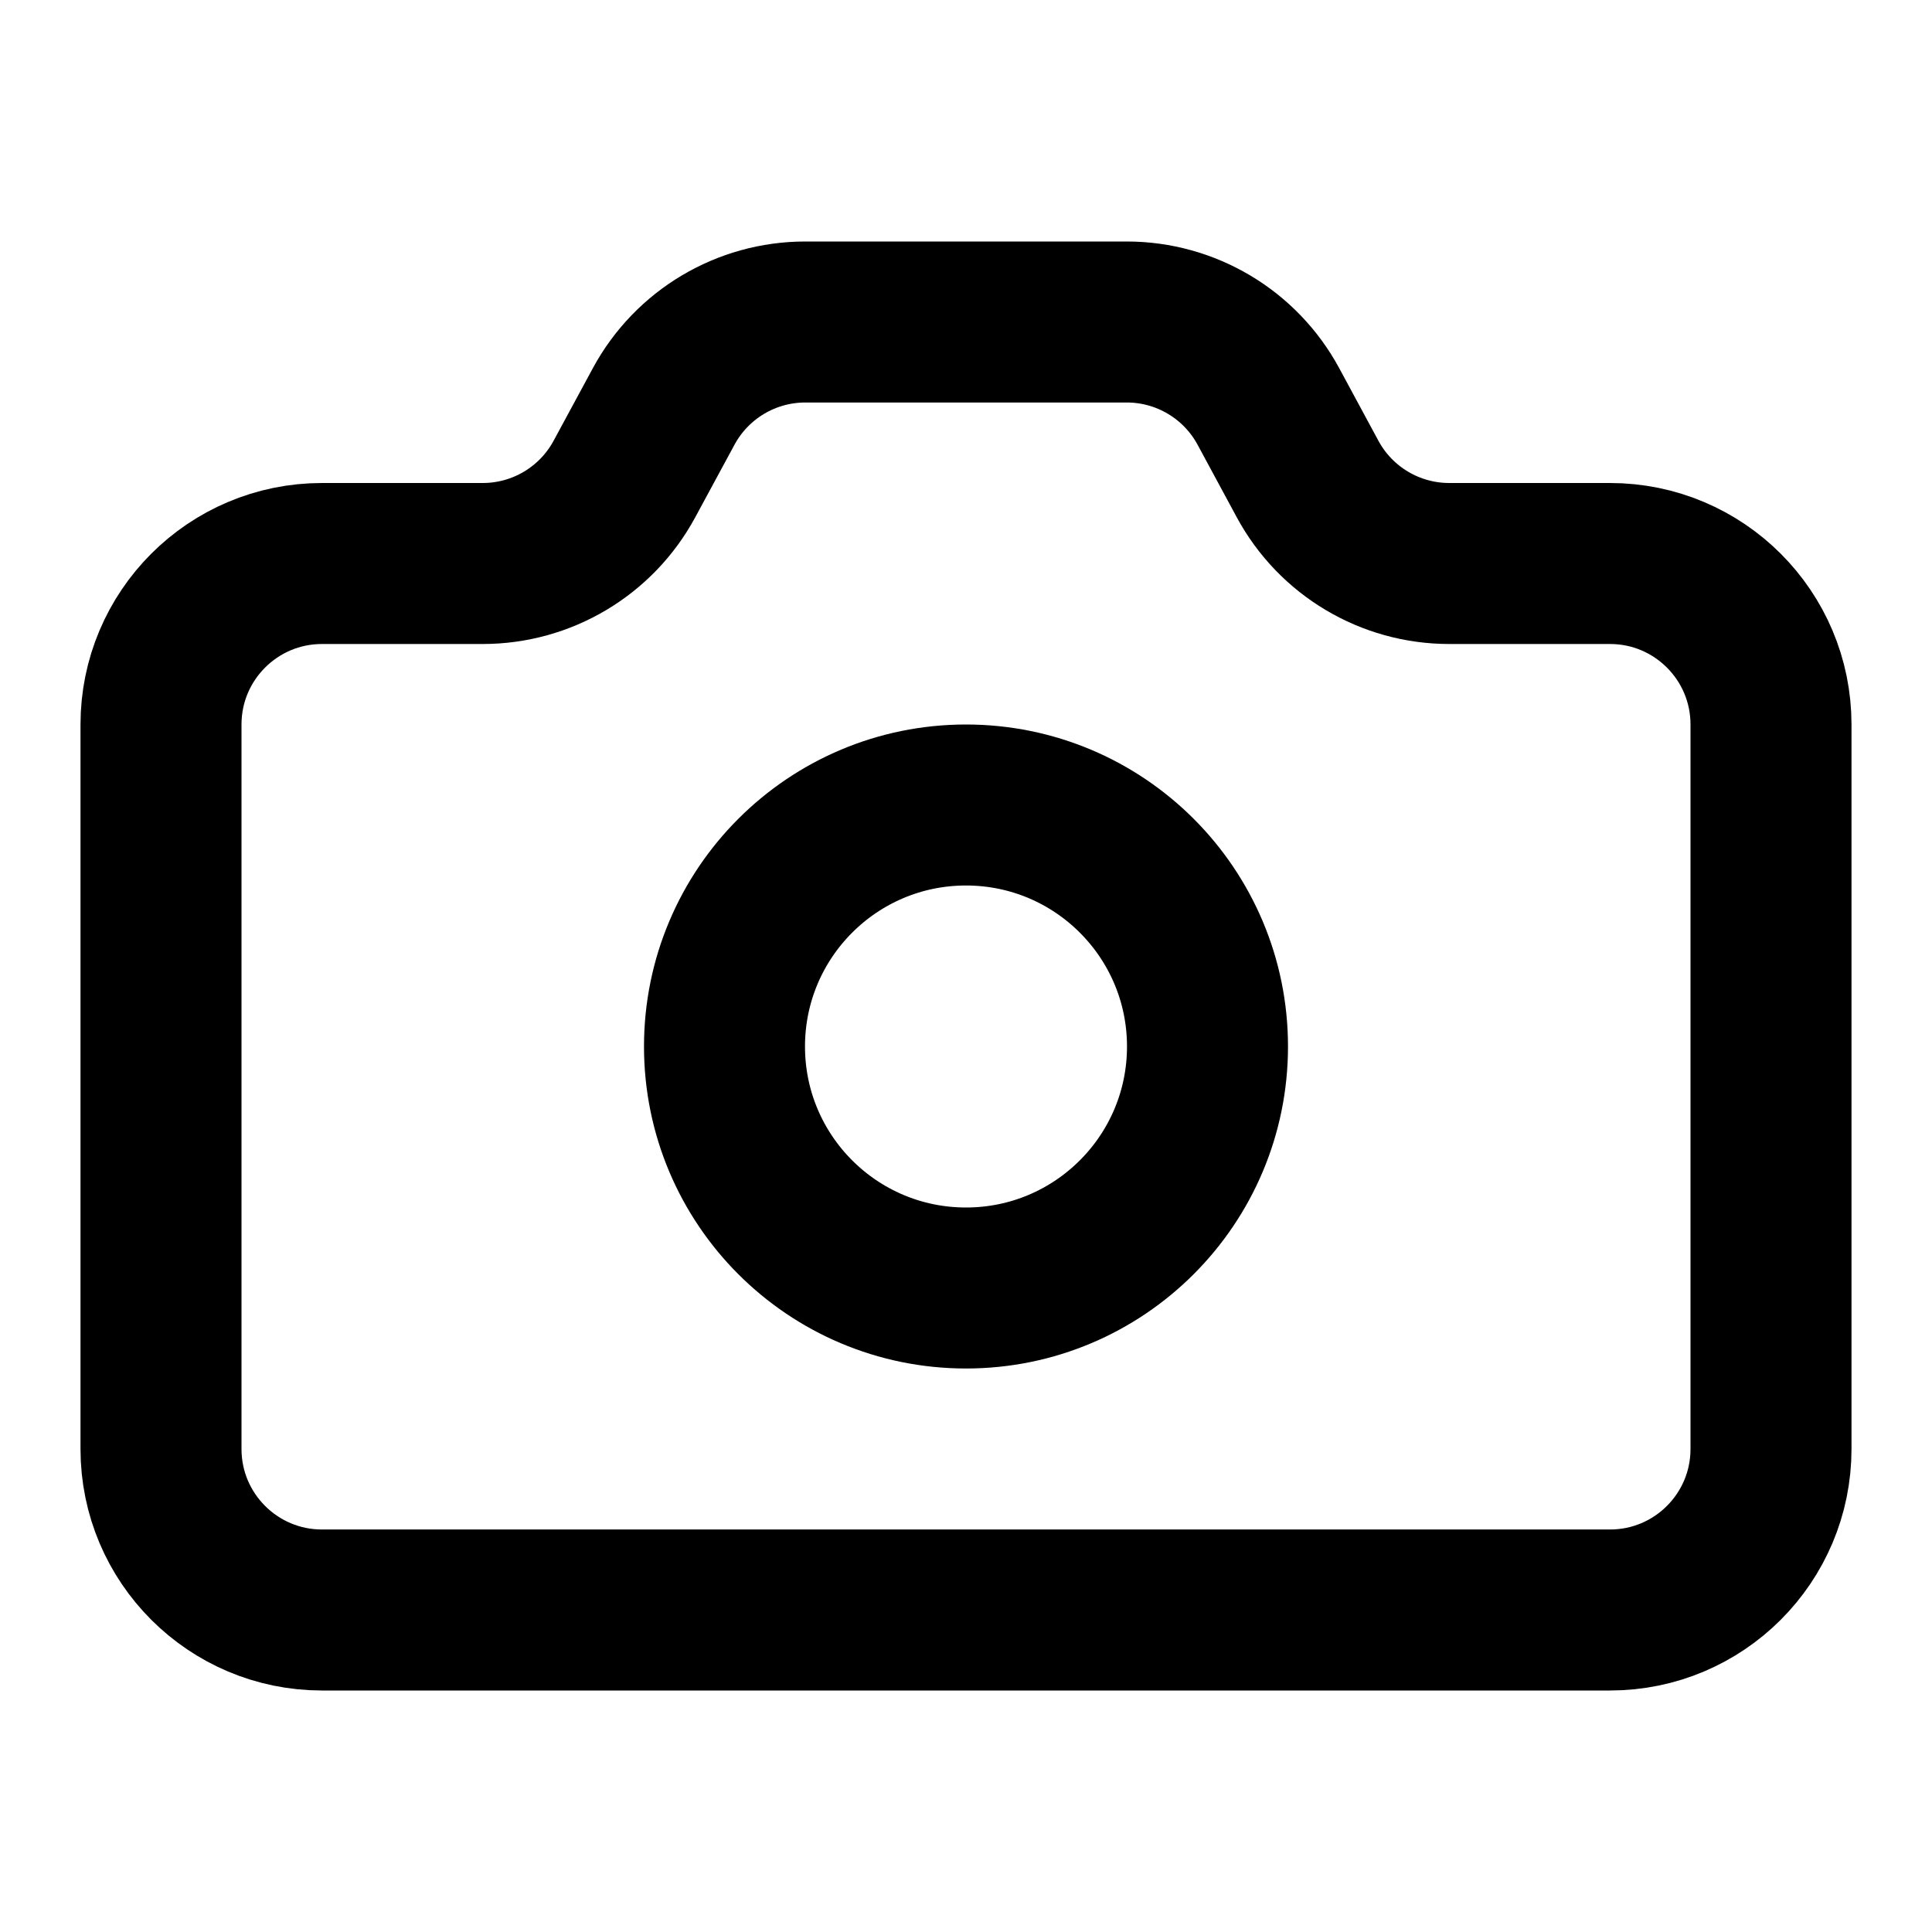
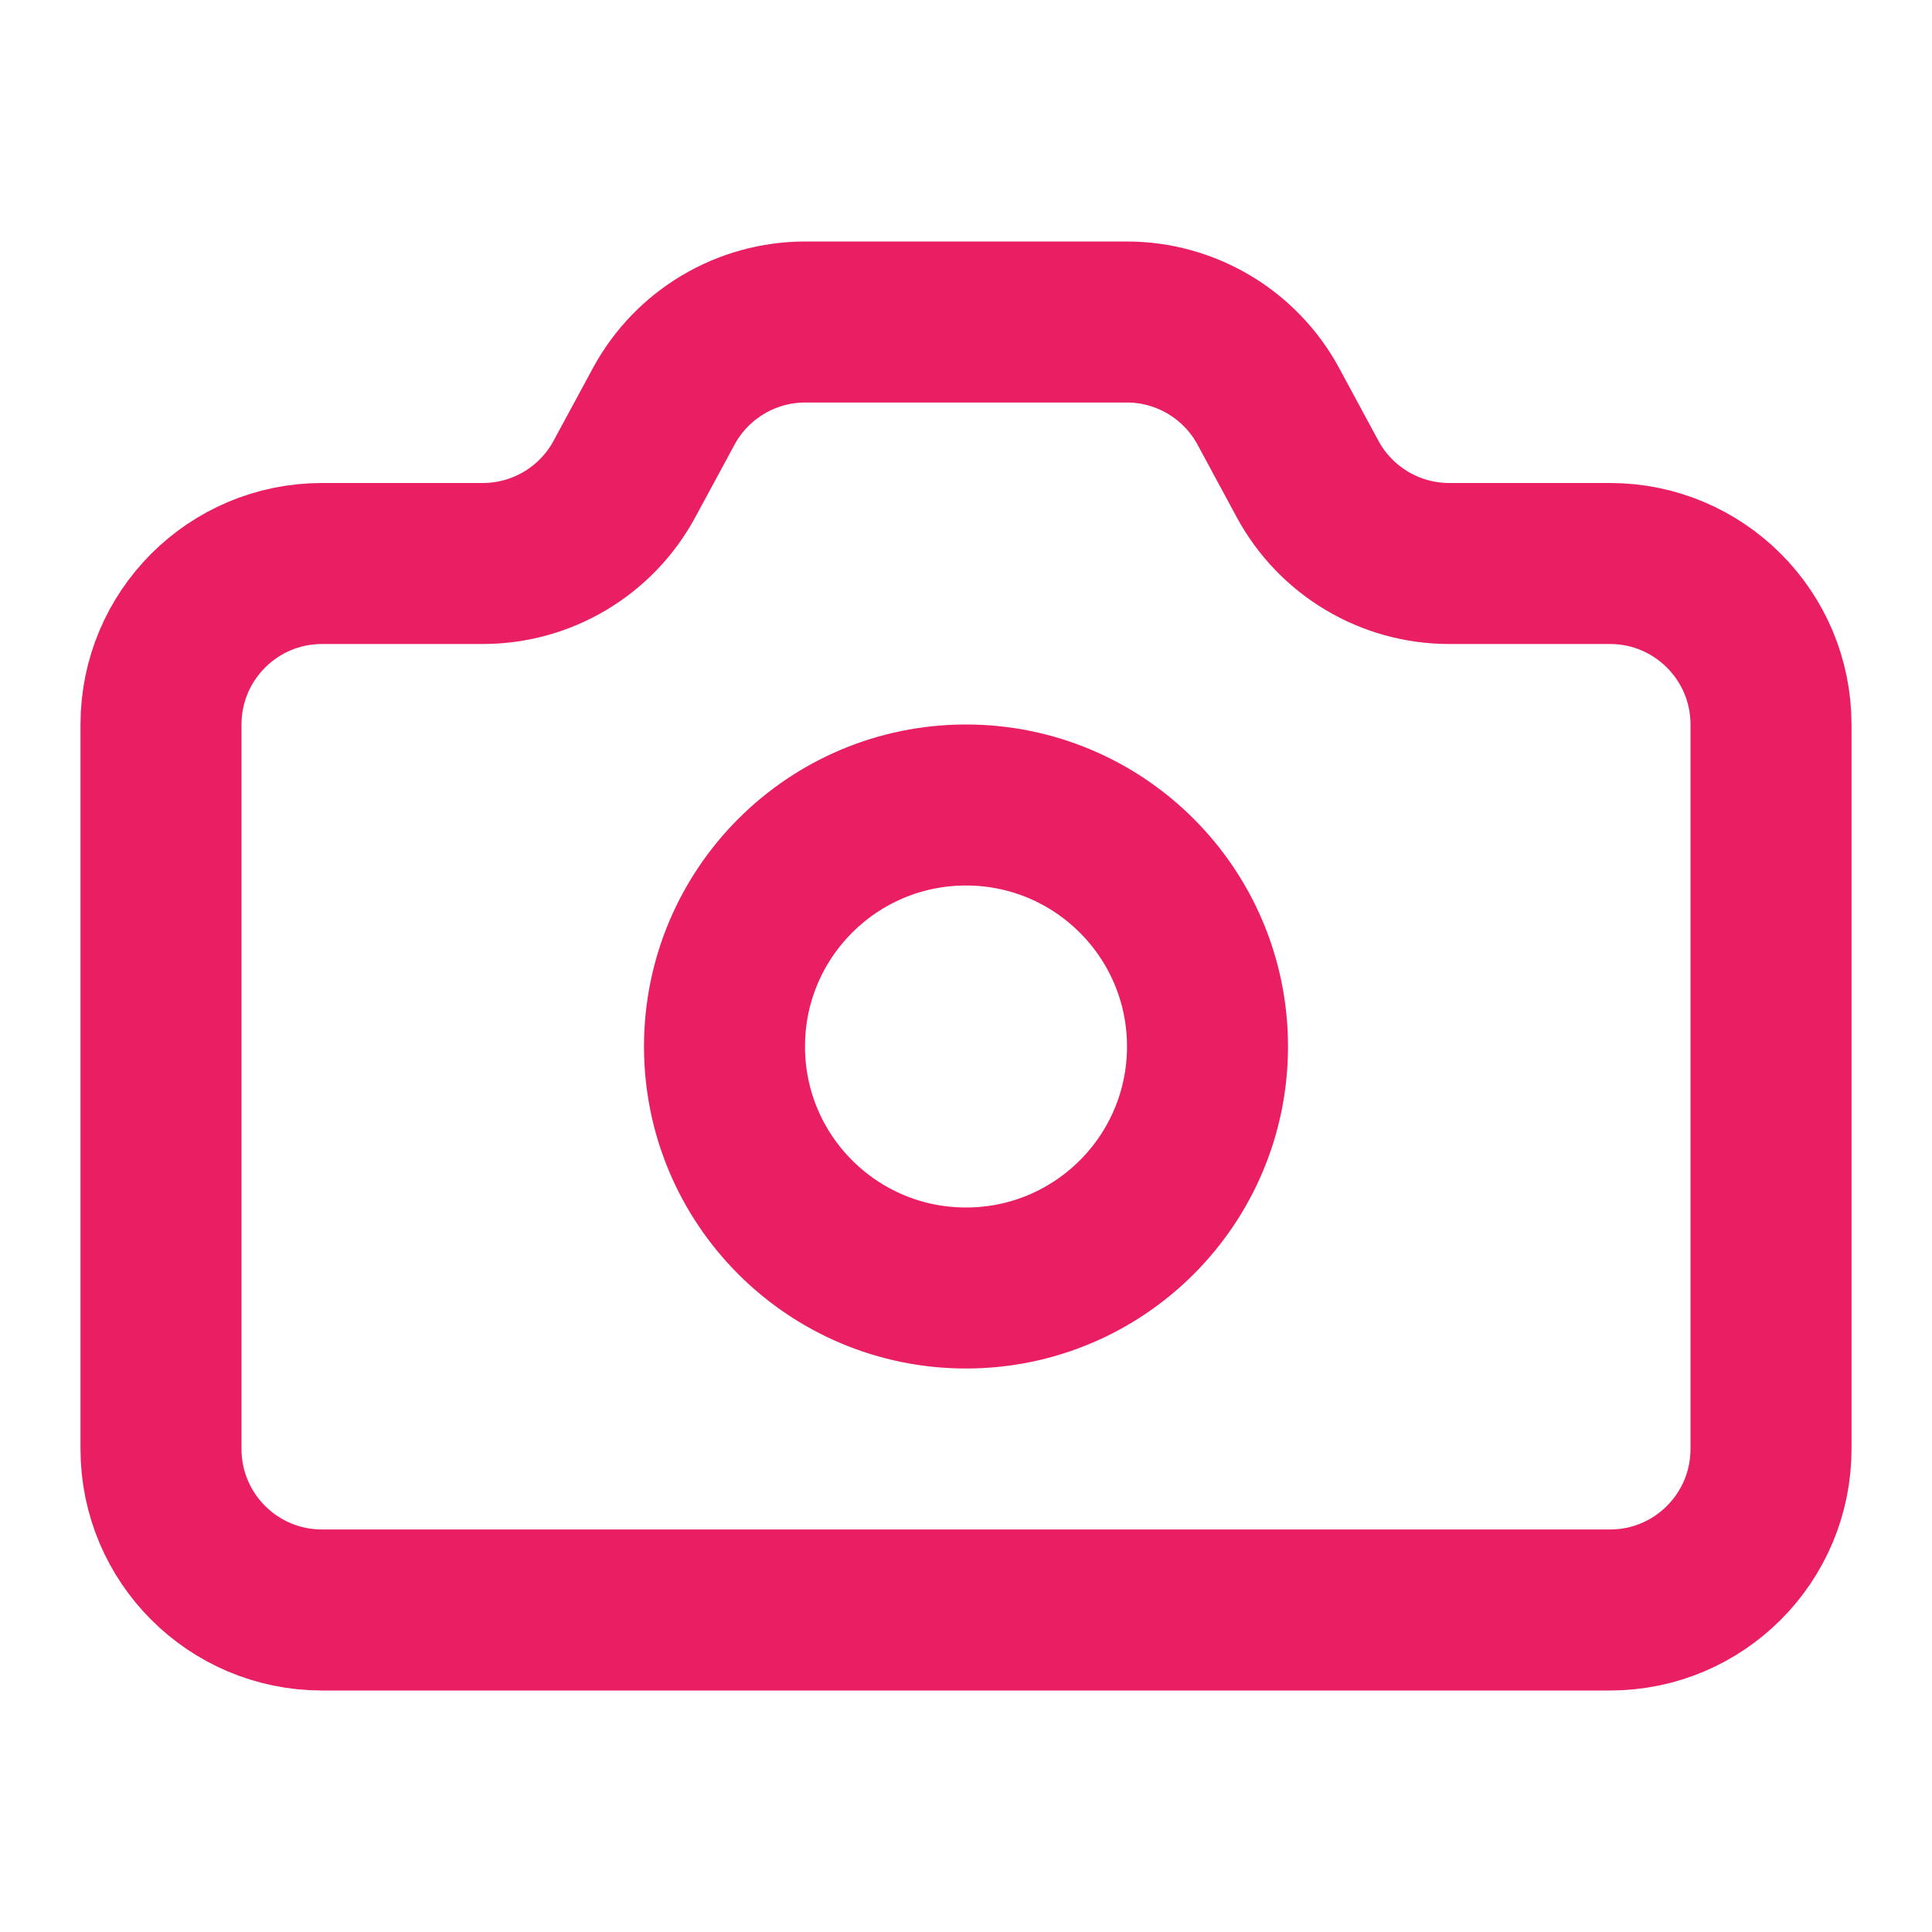
- <svg xmlns="http://www.w3.org/2000/svg" class="lucide lucide-camera" width="24" height="24" viewBox="0 0 24 24" fill="none" stroke="currentColor" stroke-width="2" stroke-linecap="round" stroke-linejoin="round">
+ <svg xmlns="http://www.w3.org/2000/svg" class="lucide lucide-camera" width="24" height="24" viewBox="0 0 24 24" fill="none" stroke="#E91E63" stroke-width="2" stroke-linecap="round" stroke-linejoin="round">
  <path d="M13.997 4a2 2 0 0 1 1.76 1.05l.486.9A2 2 0 0 0 18.003 7H20a2 2 0 0 1 2 2v9a2 2 0 0 1-2 2H4a2 2 0 0 1-2-2V9a2 2 0 0 1 2-2h1.997a2 2 0 0 0 1.759-1.048l.489-.904A2 2 0 0 1 10.004 4z" />
  <circle cx="12" cy="13" r="3" />
</svg>
